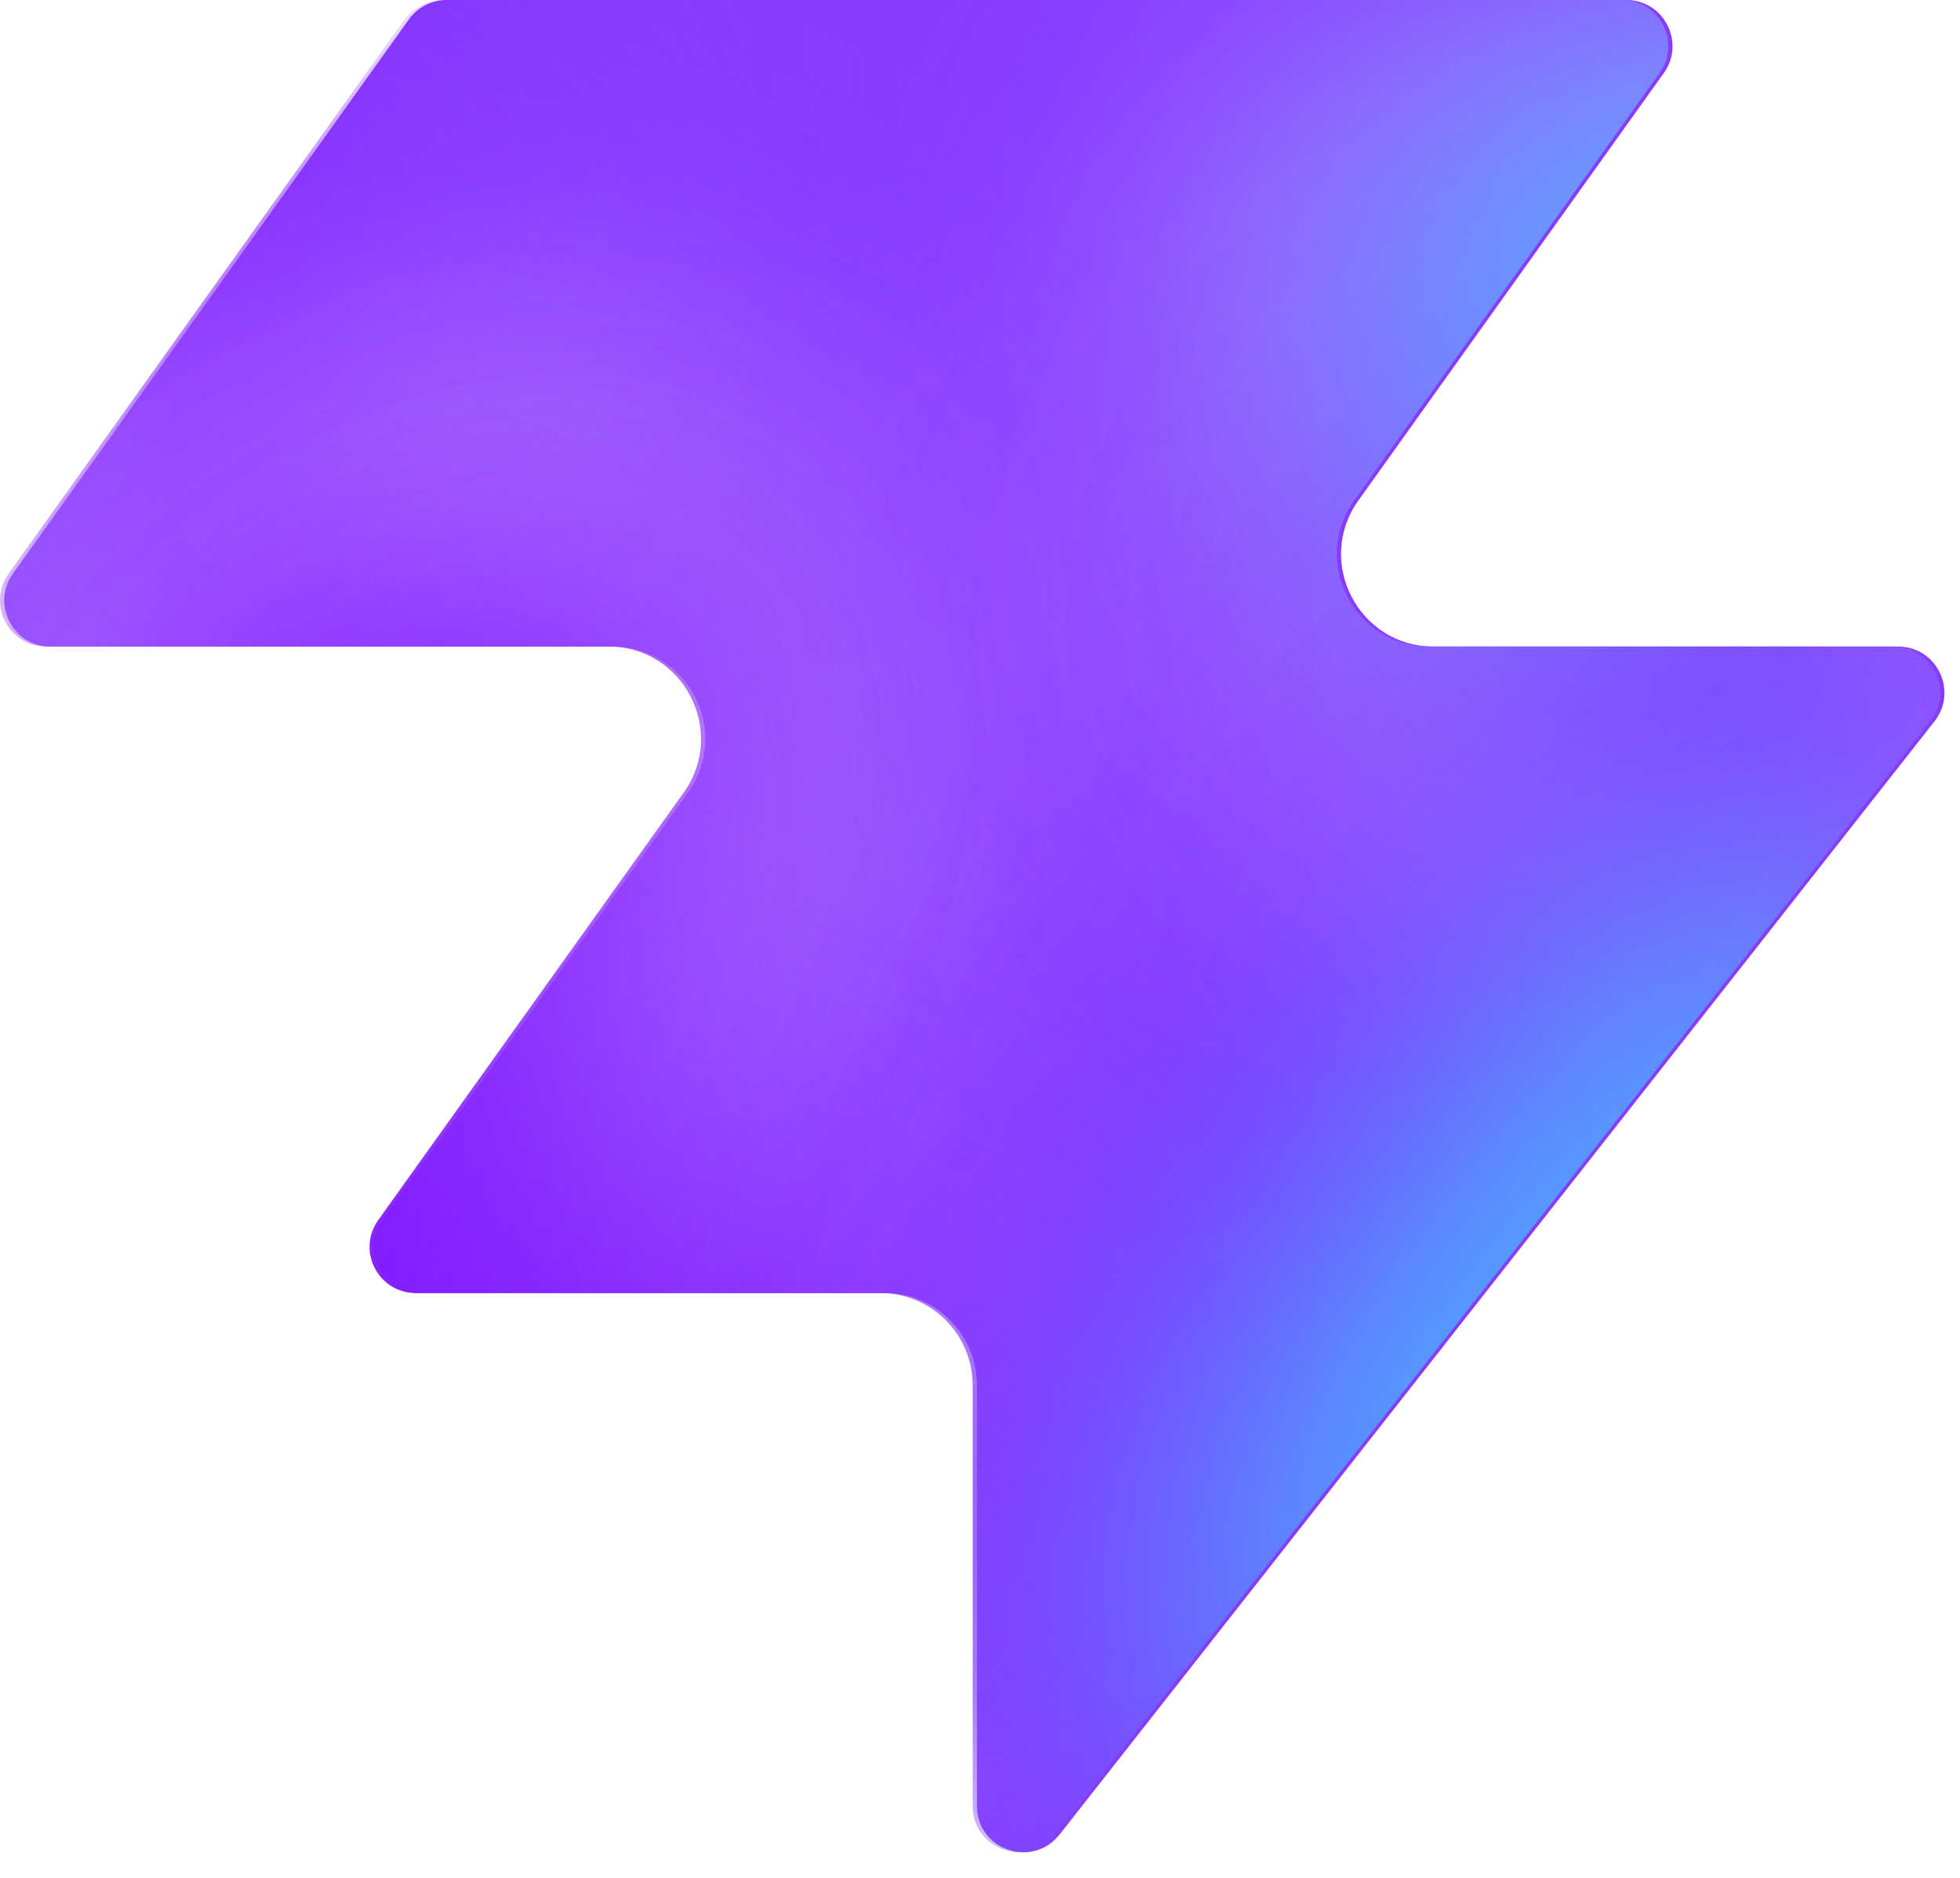
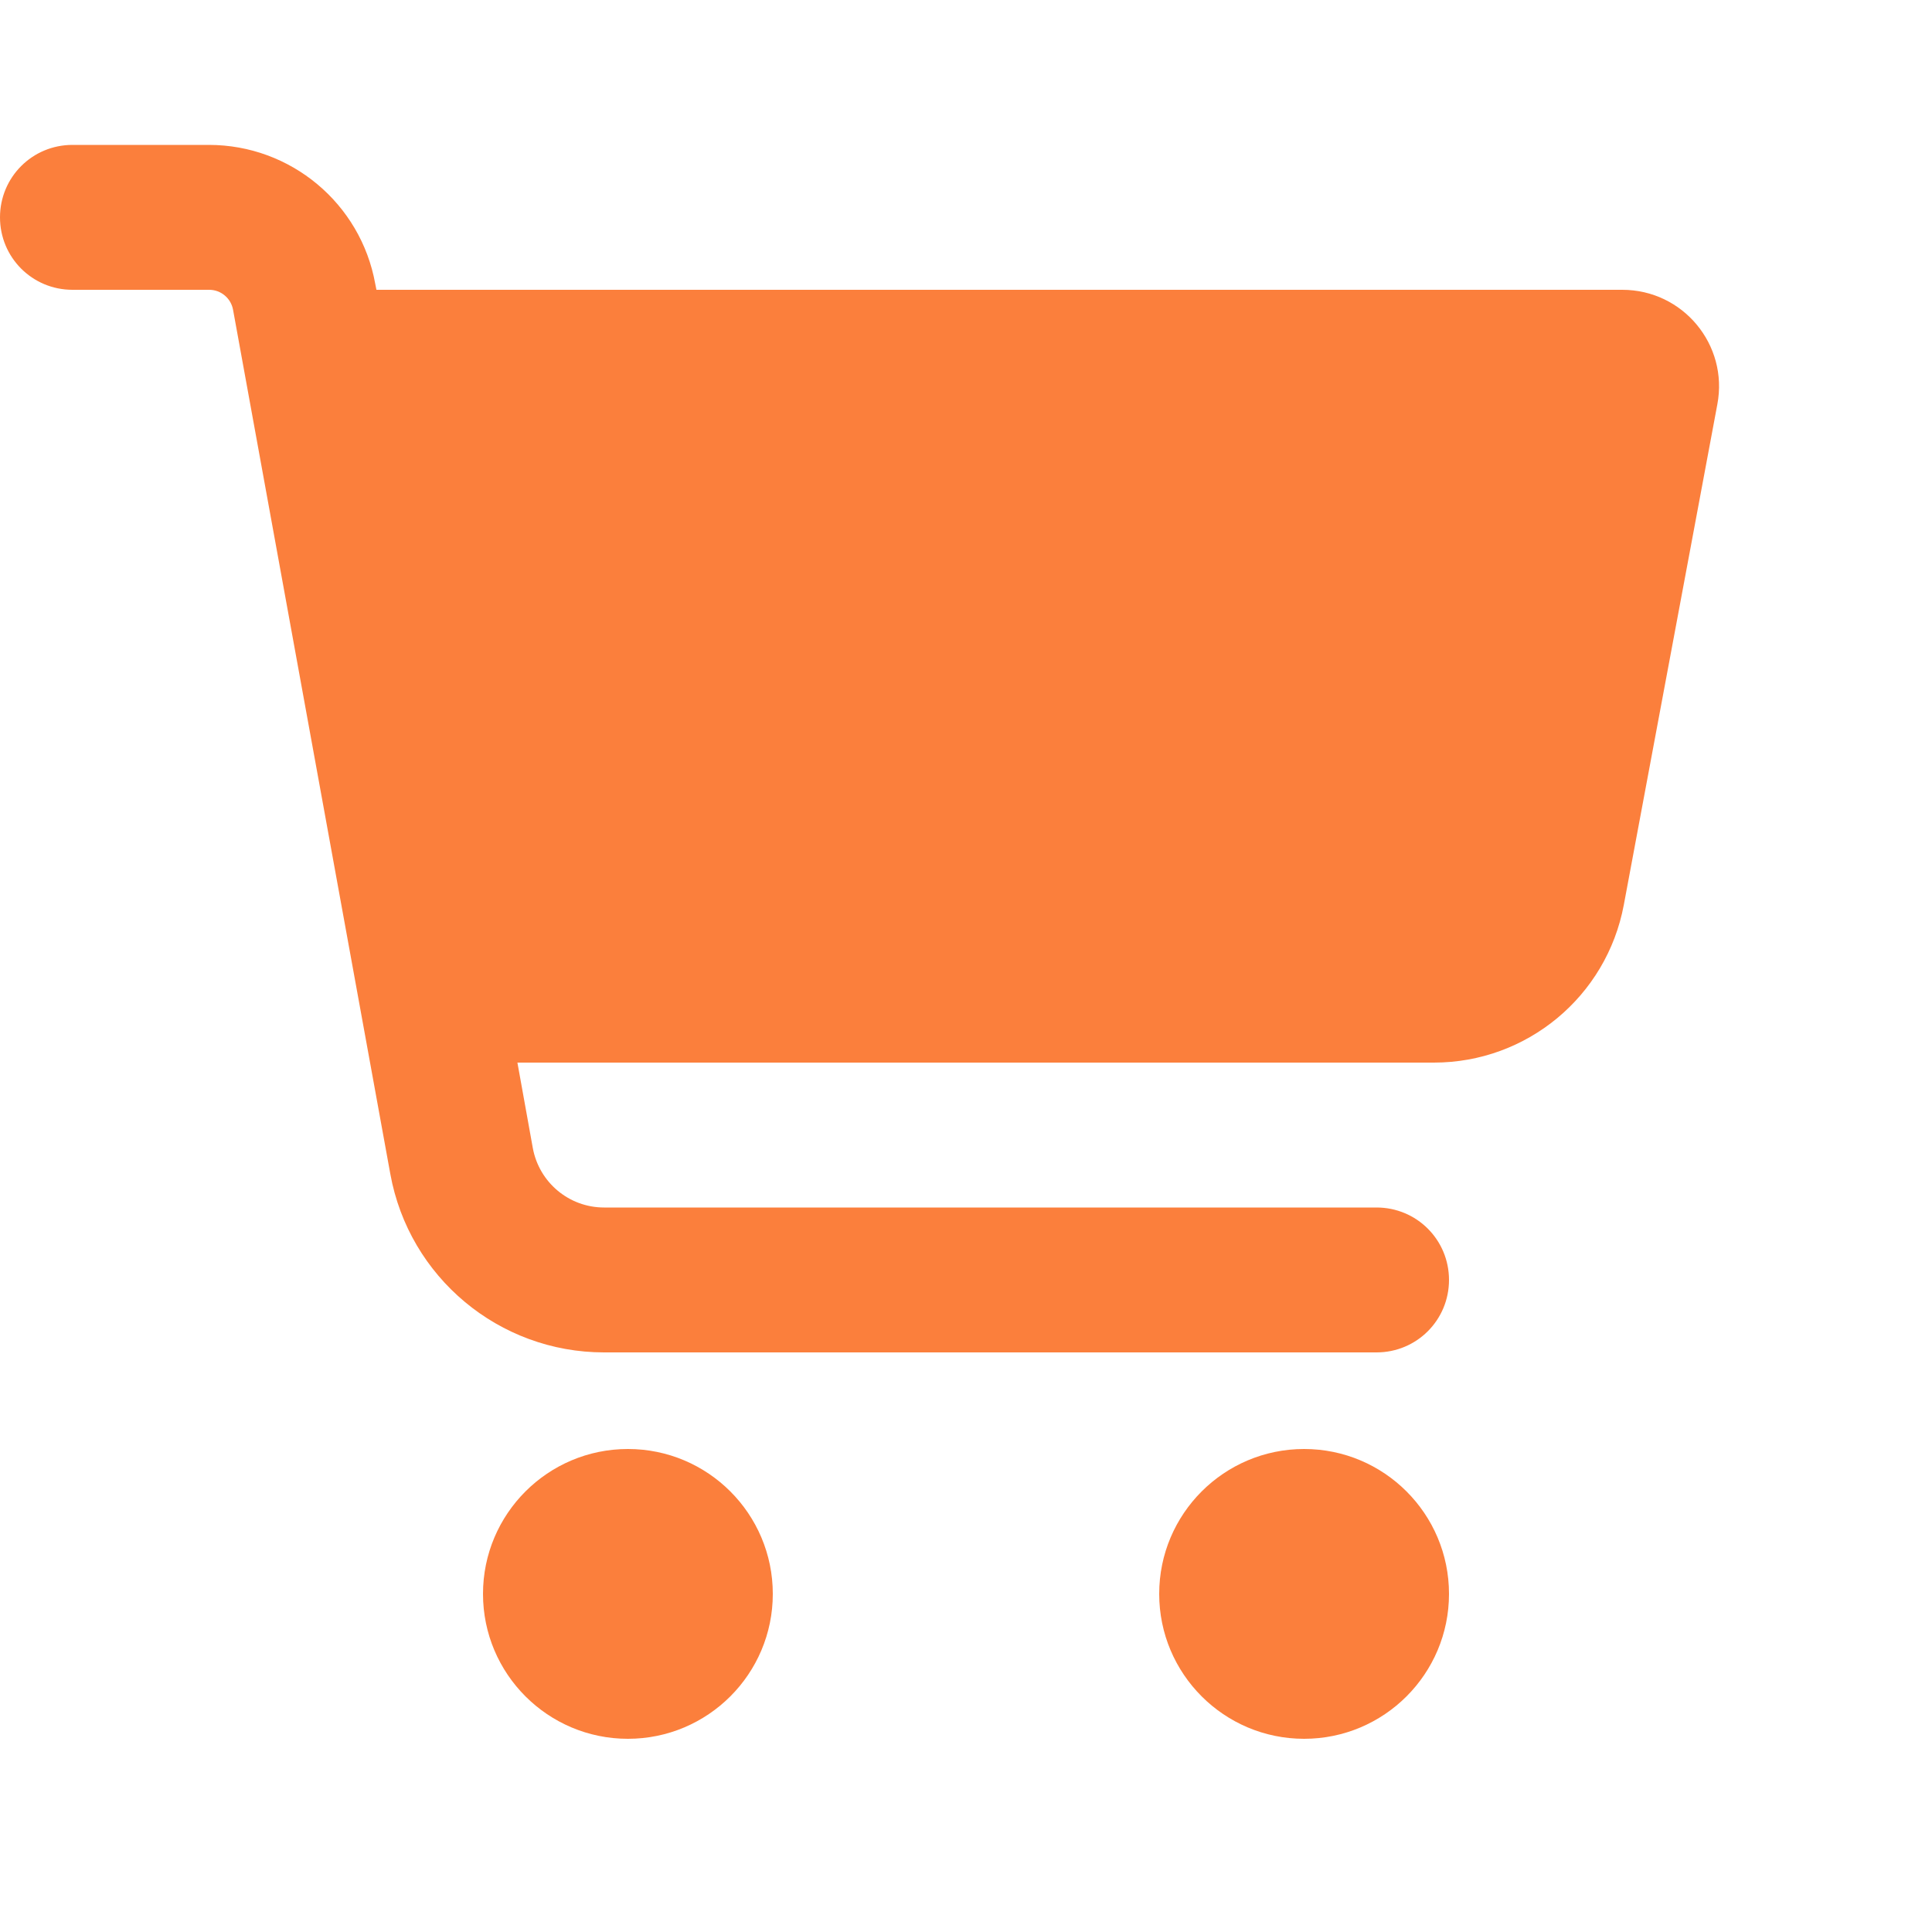
- <svg xmlns="http://www.w3.org/2000/svg" width="48" height="46" fill="none" viewBox="0 0 48 46">
-   <path fill="#863bff" d="M25.946 44.938c-.664.845-2.021.375-2.021-.698V33.937a2.26 2.26 0 0 0-2.262-2.262H10.287c-.92 0-1.456-1.04-.92-1.788l7.48-10.471c1.07-1.497 0-3.578-1.842-3.578H1.237c-.92 0-1.456-1.04-.92-1.788L10.013.474c.214-.297.556-.474.92-.474h28.894c.92 0 1.456 1.04.92 1.788l-7.48 10.471c-1.07 1.498 0 3.579 1.842 3.579h11.377c.943 0 1.473 1.088.89 1.83L25.947 44.94z" style="fill:#863bff;fill:color(display-p3 .525 .23 1);fill-opacity:1" />
-   <mask id="a" width="48" height="46" x="0" y="0" maskUnits="userSpaceOnUse" style="mask-type:alpha">
-     <path fill="#000" d="M25.842 44.938c-.664.844-2.021.375-2.021-.698V33.937a2.26 2.26 0 0 0-2.262-2.262H10.183c-.92 0-1.456-1.04-.92-1.788l7.48-10.471c1.07-1.498 0-3.579-1.842-3.579H1.133c-.92 0-1.456-1.04-.92-1.787L9.91.473c.214-.297.556-.474.92-.474h28.894c.92 0 1.456 1.04.92 1.788l-7.48 10.471c-1.07 1.498 0 3.578 1.842 3.578h11.377c.943 0 1.473 1.088.89 1.832L25.843 44.94z" style="fill:#000;fill-opacity:1" />
-   </mask>
-   <g mask="url(#a)">
-     <g filter="url(#b)">
-       <ellipse cx="5.508" cy="14.704" fill="#ede6ff" rx="5.508" ry="14.704" style="fill:#ede6ff;fill:color(display-p3 .927 .903 1);fill-opacity:1" transform="matrix(.00324 1 1 -.00324 -4.47 31.516)" />
-     </g>
-     <g filter="url(#c)">
-       <ellipse cx="10.399" cy="29.851" fill="#ede6ff" rx="10.399" ry="29.851" style="fill:#ede6ff;fill:color(display-p3 .927 .903 1);fill-opacity:1" transform="matrix(.00324 1 1 -.00324 -39.328 7.883)" />
-     </g>
-     <g filter="url(#d)">
-       <ellipse cx="5.508" cy="30.487" fill="#7e14ff" rx="5.508" ry="30.487" style="fill:#7e14ff;fill:color(display-p3 .492 .077 1);fill-opacity:1" transform="rotate(89.814 -25.913 -14.639)scale(1 -1)" />
-     </g>
-     <g filter="url(#e)">
-       <ellipse cx="5.508" cy="30.599" fill="#7e14ff" rx="5.508" ry="30.599" style="fill:#7e14ff;fill:color(display-p3 .492 .077 1);fill-opacity:1" transform="rotate(89.814 -32.644 -3.334)scale(1 -1)" />
-     </g>
-     <g filter="url(#f)">
-       <ellipse cx="5.508" cy="30.599" fill="#7e14ff" rx="5.508" ry="30.599" style="fill:#7e14ff;fill:color(display-p3 .492 .077 1);fill-opacity:1" transform="matrix(.00324 1 1 -.00324 -34.34 30.47)" />
-     </g>
-     <g filter="url(#g)">
-       <ellipse cx="14.072" cy="22.078" fill="#ede6ff" rx="14.072" ry="22.078" style="fill:#ede6ff;fill:color(display-p3 .927 .903 1);fill-opacity:1" transform="rotate(93.35 24.506 48.493)scale(-1 1)" />
-     </g>
-     <g filter="url(#h)">
-       <ellipse cx="3.47" cy="21.501" fill="#7e14ff" rx="3.47" ry="21.501" style="fill:#7e14ff;fill:color(display-p3 .492 .077 1);fill-opacity:1" transform="rotate(89.009 28.708 47.59)scale(-1 1)" />
-     </g>
-     <g filter="url(#i)">
-       <ellipse cx="3.47" cy="21.501" fill="#7e14ff" rx="3.47" ry="21.501" style="fill:#7e14ff;fill:color(display-p3 .492 .077 1);fill-opacity:1" transform="rotate(89.009 28.708 47.59)scale(-1 1)" />
-     </g>
-     <g filter="url(#j)">
-       <ellipse cx=".387" cy="8.972" fill="#7e14ff" rx="4.407" ry="29.108" style="fill:#7e14ff;fill:color(display-p3 .492 .077 1);fill-opacity:1" transform="rotate(39.51 .387 8.972)" />
-     </g>
-     <g filter="url(#k)">
-       <ellipse cx="47.523" cy="-6.092" fill="#7e14ff" rx="4.407" ry="29.108" style="fill:#7e14ff;fill:color(display-p3 .492 .077 1);fill-opacity:1" transform="rotate(37.892 47.523 -6.092)" />
-     </g>
-     <g filter="url(#l)">
-       <ellipse cx="41.412" cy="6.333" fill="#47bfff" rx="5.971" ry="9.665" style="fill:#47bfff;fill:color(display-p3 .28 .748 1);fill-opacity:1" transform="rotate(37.892 41.412 6.333)" />
-     </g>
-     <g filter="url(#m)">
-       <ellipse cx="-1.879" cy="38.332" fill="#7e14ff" rx="4.407" ry="29.108" style="fill:#7e14ff;fill:color(display-p3 .492 .077 1);fill-opacity:1" transform="rotate(37.892 -1.88 38.332)" />
-     </g>
-     <g filter="url(#n)">
-       <ellipse cx="-1.879" cy="38.332" fill="#7e14ff" rx="4.407" ry="29.108" style="fill:#7e14ff;fill:color(display-p3 .492 .077 1);fill-opacity:1" transform="rotate(37.892 -1.88 38.332)" />
-     </g>
-     <g filter="url(#o)">
-       <ellipse cx="35.651" cy="29.907" fill="#7e14ff" rx="4.407" ry="29.108" style="fill:#7e14ff;fill:color(display-p3 .492 .077 1);fill-opacity:1" transform="rotate(37.892 35.651 29.907)" />
-     </g>
-     <g filter="url(#p)">
-       <ellipse cx="38.418" cy="32.4" fill="#47bfff" rx="5.971" ry="15.297" style="fill:#47bfff;fill:color(display-p3 .28 .748 1);fill-opacity:1" transform="rotate(37.892 38.418 32.4)" />
-     </g>
-   </g>
-   <defs>
-     <filter id="b" width="60.045" height="41.654" x="-19.77" y="16.149" color-interpolation-filters="sRGB" filterUnits="userSpaceOnUse">
-       <feFlood flood-opacity="0" result="BackgroundImageFix" />
-       <feBlend in="SourceGraphic" in2="BackgroundImageFix" result="shape" />
-       <feGaussianBlur result="effect1_foregroundBlur_2002_17158" stdDeviation="7.659" />
-     </filter>
-     <filter id="c" width="90.34" height="51.437" x="-54.613" y="-7.533" color-interpolation-filters="sRGB" filterUnits="userSpaceOnUse">
-       <feFlood flood-opacity="0" result="BackgroundImageFix" />
-       <feBlend in="SourceGraphic" in2="BackgroundImageFix" result="shape" />
-       <feGaussianBlur result="effect1_foregroundBlur_2002_17158" stdDeviation="7.659" />
-     </filter>
-     <filter id="d" width="79.355" height="29.4" x="-49.64" y="2.03" color-interpolation-filters="sRGB" filterUnits="userSpaceOnUse">
-       <feFlood flood-opacity="0" result="BackgroundImageFix" />
-       <feBlend in="SourceGraphic" in2="BackgroundImageFix" result="shape" />
-       <feGaussianBlur result="effect1_foregroundBlur_2002_17158" stdDeviation="4.596" />
-     </filter>
-     <filter id="e" width="79.579" height="29.4" x="-45.045" y="20.029" color-interpolation-filters="sRGB" filterUnits="userSpaceOnUse">
-       <feFlood flood-opacity="0" result="BackgroundImageFix" />
-       <feBlend in="SourceGraphic" in2="BackgroundImageFix" result="shape" />
-       <feGaussianBlur result="effect1_foregroundBlur_2002_17158" stdDeviation="4.596" />
-     </filter>
-     <filter id="f" width="79.579" height="29.4" x="-43.513" y="21.178" color-interpolation-filters="sRGB" filterUnits="userSpaceOnUse">
-       <feFlood flood-opacity="0" result="BackgroundImageFix" />
-       <feBlend in="SourceGraphic" in2="BackgroundImageFix" result="shape" />
-       <feGaussianBlur result="effect1_foregroundBlur_2002_17158" stdDeviation="4.596" />
-     </filter>
-     <filter id="g" width="74.749" height="58.852" x="15.756" y="-17.901" color-interpolation-filters="sRGB" filterUnits="userSpaceOnUse">
-       <feFlood flood-opacity="0" result="BackgroundImageFix" />
-       <feBlend in="SourceGraphic" in2="BackgroundImageFix" result="shape" />
-       <feGaussianBlur result="effect1_foregroundBlur_2002_17158" stdDeviation="7.659" />
-     </filter>
-     <filter id="h" width="61.377" height="25.362" x="23.548" y="2.284" color-interpolation-filters="sRGB" filterUnits="userSpaceOnUse">
-       <feFlood flood-opacity="0" result="BackgroundImageFix" />
-       <feBlend in="SourceGraphic" in2="BackgroundImageFix" result="shape" />
-       <feGaussianBlur result="effect1_foregroundBlur_2002_17158" stdDeviation="4.596" />
-     </filter>
-     <filter id="i" width="61.377" height="25.362" x="23.548" y="2.284" color-interpolation-filters="sRGB" filterUnits="userSpaceOnUse">
-       <feFlood flood-opacity="0" result="BackgroundImageFix" />
-       <feBlend in="SourceGraphic" in2="BackgroundImageFix" result="shape" />
-       <feGaussianBlur result="effect1_foregroundBlur_2002_17158" stdDeviation="4.596" />
-     </filter>
-     <filter id="j" width="56.045" height="63.649" x="-27.636" y="-22.853" color-interpolation-filters="sRGB" filterUnits="userSpaceOnUse">
-       <feFlood flood-opacity="0" result="BackgroundImageFix" />
-       <feBlend in="SourceGraphic" in2="BackgroundImageFix" result="shape" />
-       <feGaussianBlur result="effect1_foregroundBlur_2002_17158" stdDeviation="4.596" />
-     </filter>
-     <filter id="k" width="54.814" height="64.646" x="20.116" y="-38.415" color-interpolation-filters="sRGB" filterUnits="userSpaceOnUse">
-       <feFlood flood-opacity="0" result="BackgroundImageFix" />
-       <feBlend in="SourceGraphic" in2="BackgroundImageFix" result="shape" />
-       <feGaussianBlur result="effect1_foregroundBlur_2002_17158" stdDeviation="4.596" />
-     </filter>
-     <filter id="l" width="33.541" height="35.313" x="24.641" y="-11.323" color-interpolation-filters="sRGB" filterUnits="userSpaceOnUse">
-       <feFlood flood-opacity="0" result="BackgroundImageFix" />
-       <feBlend in="SourceGraphic" in2="BackgroundImageFix" result="shape" />
-       <feGaussianBlur result="effect1_foregroundBlur_2002_17158" stdDeviation="4.596" />
-     </filter>
-     <filter id="m" width="54.814" height="64.646" x="-29.286" y="6.009" color-interpolation-filters="sRGB" filterUnits="userSpaceOnUse">
-       <feFlood flood-opacity="0" result="BackgroundImageFix" />
-       <feBlend in="SourceGraphic" in2="BackgroundImageFix" result="shape" />
-       <feGaussianBlur result="effect1_foregroundBlur_2002_17158" stdDeviation="4.596" />
-     </filter>
-     <filter id="n" width="54.814" height="64.646" x="-29.286" y="6.009" color-interpolation-filters="sRGB" filterUnits="userSpaceOnUse">
-       <feFlood flood-opacity="0" result="BackgroundImageFix" />
-       <feBlend in="SourceGraphic" in2="BackgroundImageFix" result="shape" />
-       <feGaussianBlur result="effect1_foregroundBlur_2002_17158" stdDeviation="4.596" />
-     </filter>
-     <filter id="o" width="54.814" height="64.646" x="8.244" y="-2.416" color-interpolation-filters="sRGB" filterUnits="userSpaceOnUse">
-       <feFlood flood-opacity="0" result="BackgroundImageFix" />
-       <feBlend in="SourceGraphic" in2="BackgroundImageFix" result="shape" />
-       <feGaussianBlur result="effect1_foregroundBlur_2002_17158" stdDeviation="4.596" />
-     </filter>
-     <filter id="p" width="39.409" height="43.623" x="18.713" y="10.588" color-interpolation-filters="sRGB" filterUnits="userSpaceOnUse">
-       <feFlood flood-opacity="0" result="BackgroundImageFix" />
-       <feBlend in="SourceGraphic" in2="BackgroundImageFix" result="shape" />
-       <feGaussianBlur result="effect1_foregroundBlur_2002_17158" stdDeviation="4.596" />
-     </filter>
-   </defs>
+ <svg xmlns="http://www.w3.org/2000/svg" viewBox="0 0 640 640">
+   <path d="M24 48C10.7 48 0 58.7 0 72C0 85.3 10.7 96 24 96L69.3 96C73.2 96 76.5 98.8 77.2 102.6L129.3 388.9C135.5 423.1 165.3 448 200.1 448L456 448C469.3 448 480 437.3 480 424C480 410.7 469.3 400 456 400L200.1 400C188.5 400 178.6 391.7 176.5 380.3L171.4 352L475 352C505.8 352 532.2 330.1 537.9 299.8L568.9 133.9C572.6 114.2 557.5 96 537.4 96L124.7 96L124.3 94C119.5 67.4 96.3 48 69.2 48L24 48zM208 576C234.5 576 256 554.5 256 528C256 501.5 234.5 480 208 480C181.5 480 160 501.5 160 528C160 554.5 181.5 576 208 576zM432 576C458.5 576 480 554.5 480 528C480 501.5 458.5 480 432 480C405.5 480 384 501.5 384 528C384 554.5 405.5 576 432 576z" fill="#fb7f3c" />
</svg>
